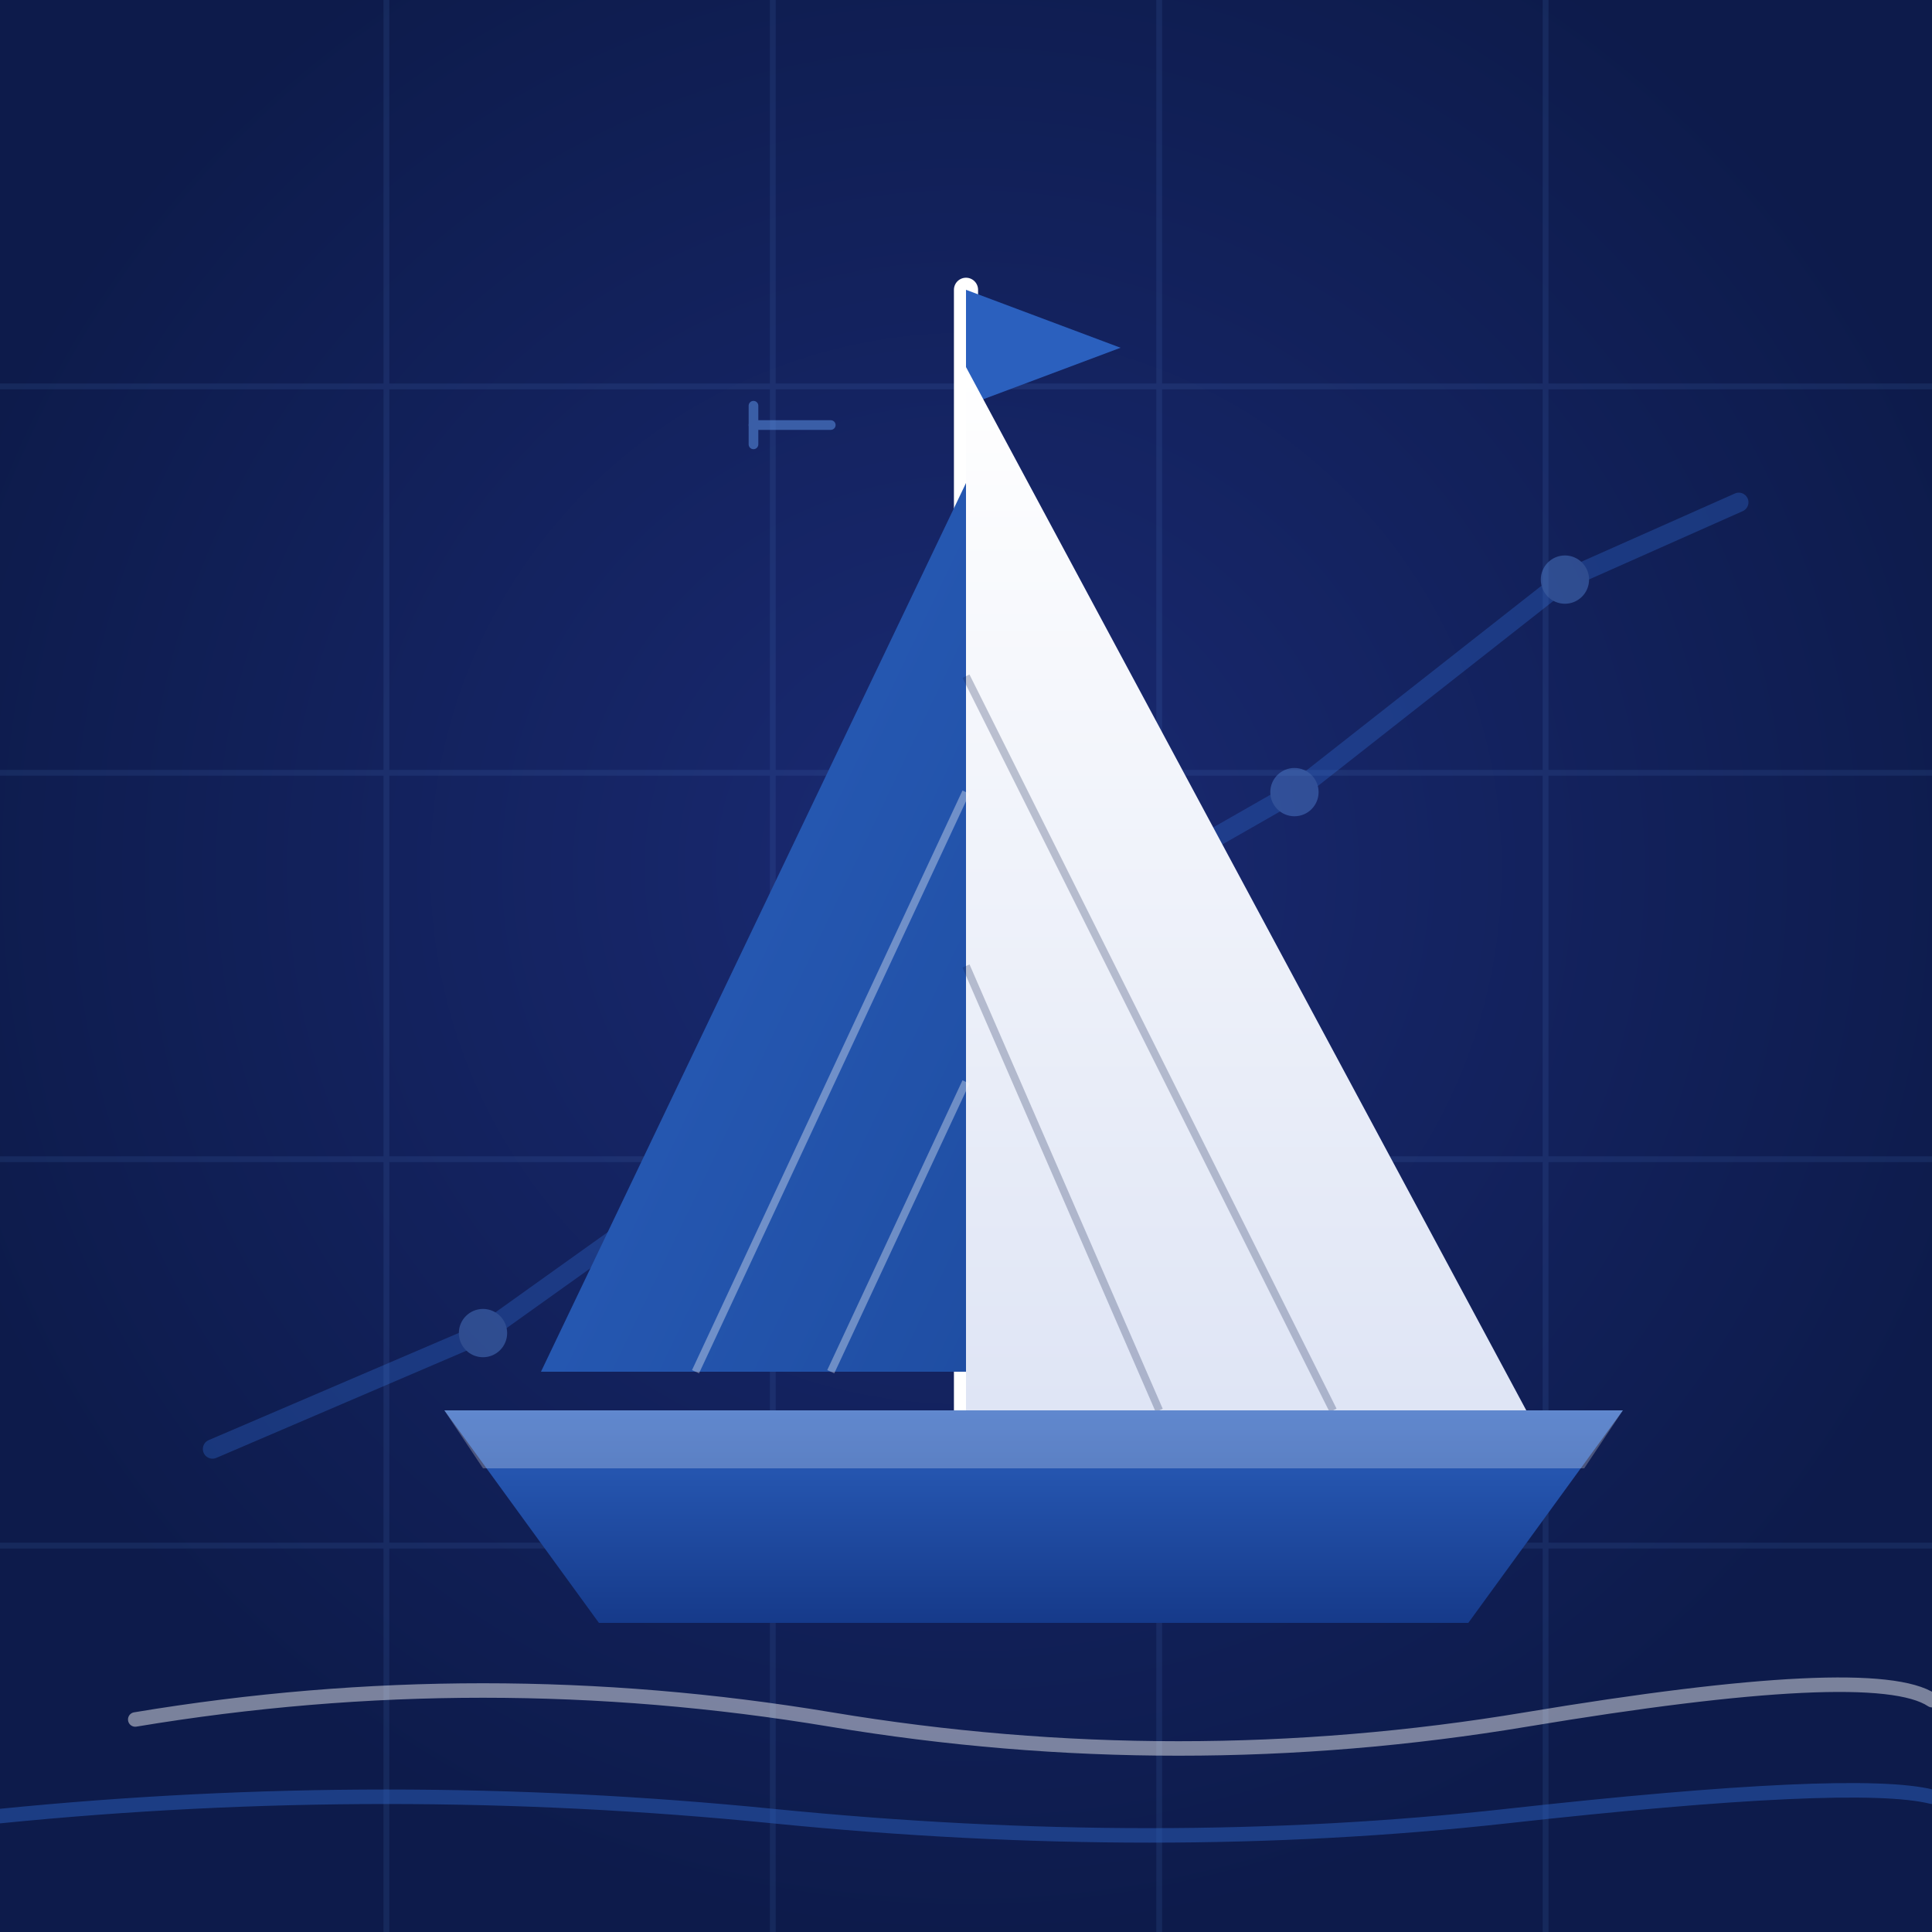
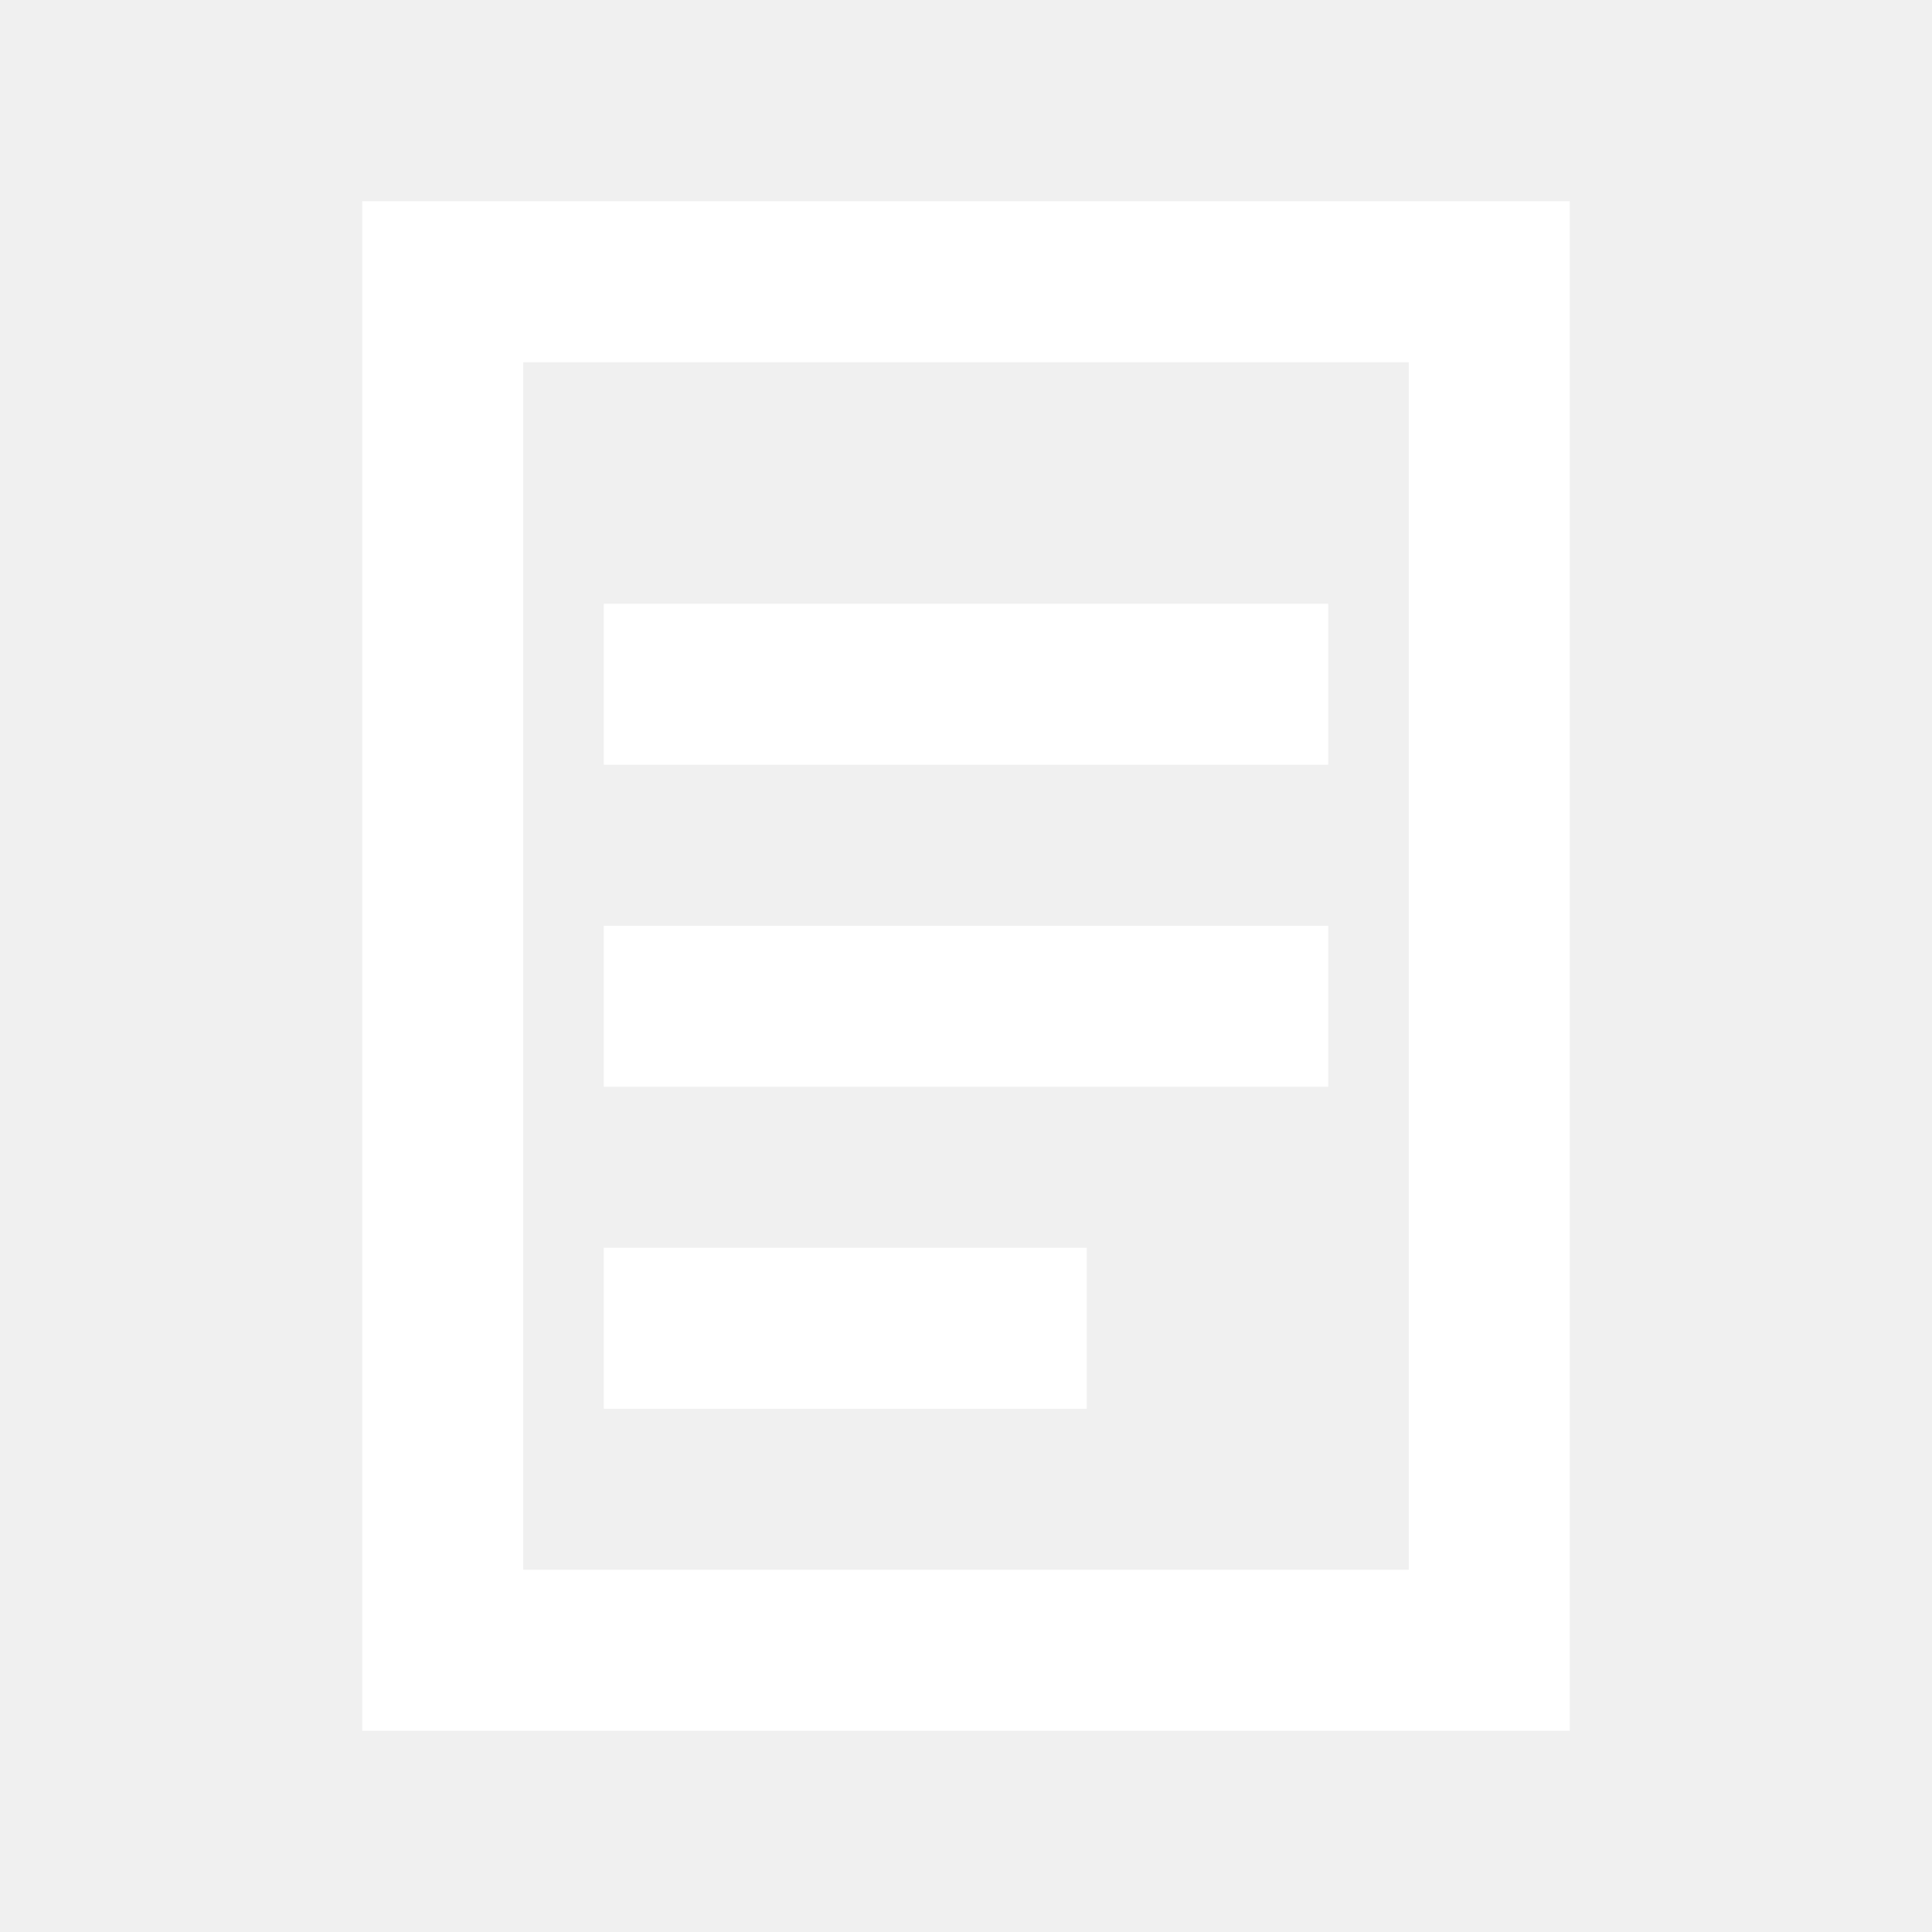
- <svg xmlns="http://www.w3.org/2000/svg" viewBox="0 0 200 200" fill="none" aria-hidden="true">
-   <defs>
-     <radialGradient id="build-bg" cx="50%" cy="45%" r="55%">
-       <stop offset="0%" stop-color="#1a2a73" />
-       <stop offset="100%" stop-color="#0D1B4B" />
-     </radialGradient>
-     <linearGradient id="build-mainsail" x1="0" y1="0" x2="0" y2="1">
-       <stop offset="0%" stop-color="#ffffff" />
-       <stop offset="100%" stop-color="#dfe5f5" />
-     </linearGradient>
-     <linearGradient id="build-jib" x1="0" y1="0" x2="1" y2="1">
-       <stop offset="0%" stop-color="#2B60BE" />
-       <stop offset="100%" stop-color="#1f4ea3" />
-     </linearGradient>
-     <linearGradient id="build-hull" x1="0" y1="0" x2="0" y2="1">
-       <stop offset="0%" stop-color="#2B60BE" />
-       <stop offset="100%" stop-color="#163a8a" />
-     </linearGradient>
-   </defs>
-   <rect width="200" height="200" fill="url(#build-bg)" />
-   <g opacity="0.4">
-     <polyline points="22,150 50,138 78,118 106,98 134,82 162,60 180,52" fill="none" stroke="#2B60BE" stroke-width="2" stroke-linecap="round" stroke-linejoin="round" />
-     <g fill="#5a8ee0">
-       <circle cx="50" cy="138" r="2.5" />
-       <circle cx="78" cy="118" r="2.5" />
-       <circle cx="106" cy="98" r="2.5" />
-       <circle cx="134" cy="82" r="2.5" />
-       <circle cx="162" cy="60" r="2.5" />
-     </g>
-   </g>
-   <g opacity="0.12" stroke="#5a8ee0" stroke-width="0.6">
-     <line x1="0" y1="40" x2="200" y2="40" />
-     <line x1="0" y1="80" x2="200" y2="80" />
-     <line x1="0" y1="120" x2="200" y2="120" />
-     <line x1="0" y1="160" x2="200" y2="160" />
-     <line x1="40" y1="0" x2="40" y2="200" />
-     <line x1="80" y1="0" x2="80" y2="200" />
-     <line x1="120" y1="0" x2="120" y2="200" />
-     <line x1="160" y1="0" x2="160" y2="200" />
-   </g>
-   <line x1="100" y1="30" x2="100" y2="146" stroke="#ffffff" stroke-width="2.5" stroke-linecap="round" />
-   <polygon points="100,30 116,36 100,42" fill="#2B60BE" />
-   <path d="M 100 38 L 158 146 L 100 146 Z" fill="url(#build-mainsail)" />
-   <path d="M 100 50 L 56 142 L 100 142 Z" fill="url(#build-jib)" />
-   <g stroke="#0D1B4B" stroke-width="0.8" opacity="0.25">
-     <line x1="100" y1="70" x2="138" y2="146" />
-     <line x1="100" y1="100" x2="120" y2="146" />
-   </g>
-   <g stroke="#ffffff" stroke-width="0.8" opacity="0.35">
-     <line x1="100" y1="82" x2="72" y2="142" />
-     <line x1="100" y1="112" x2="86" y2="142" />
-   </g>
-   <path d="M 46 146 L 168 146 L 152 168 L 62 168 Z" fill="url(#build-hull)" />
-   <path d="M 46 146 L 168 146 L 164 152 L 50 152 Z" fill="#ffffff" opacity="0.25" />
-   <path d="M 14 178 Q 50 172 86 178 T 158 178 T 200 176" stroke="#ffffff" stroke-width="1.5" stroke-linecap="round" fill="none" opacity="0.45" />
-   <path d="M 0 188 Q 40 184 80 188 T 156 188 T 200 186" stroke="#2B60BE" stroke-width="1.5" stroke-linecap="round" fill="none" opacity="0.5" />
-   <g stroke="#5a8ee0" stroke-width="1" stroke-linecap="round" opacity="0.55">
-     <line x1="86" y1="44" x2="78" y2="44" />
-     <line x1="78" y1="42" x2="78" y2="46" />
-   </g>
+ <svg xmlns="http://www.w3.org/2000/svg" viewBox="0 0 24 24" fill="none" aria-hidden="true">
+   <rect x="5.5" y="3.5" width="13" height="17" stroke="#ffffff" stroke-width="2" stroke-linecap="square" stroke-linejoin="miter" />
+   <line x1="8.5" y1="8.5" x2="15.5" y2="8.5" stroke="#ffffff" stroke-width="2" stroke-linecap="square" />
+   <line x1="8.5" y1="12.5" x2="15.5" y2="12.5" stroke="#ffffff" stroke-width="2" stroke-linecap="square" />
+   <line x1="8.5" y1="16.5" x2="12.5" y2="16.5" stroke="#ffffff" stroke-width="2" stroke-linecap="square" />
</svg>
